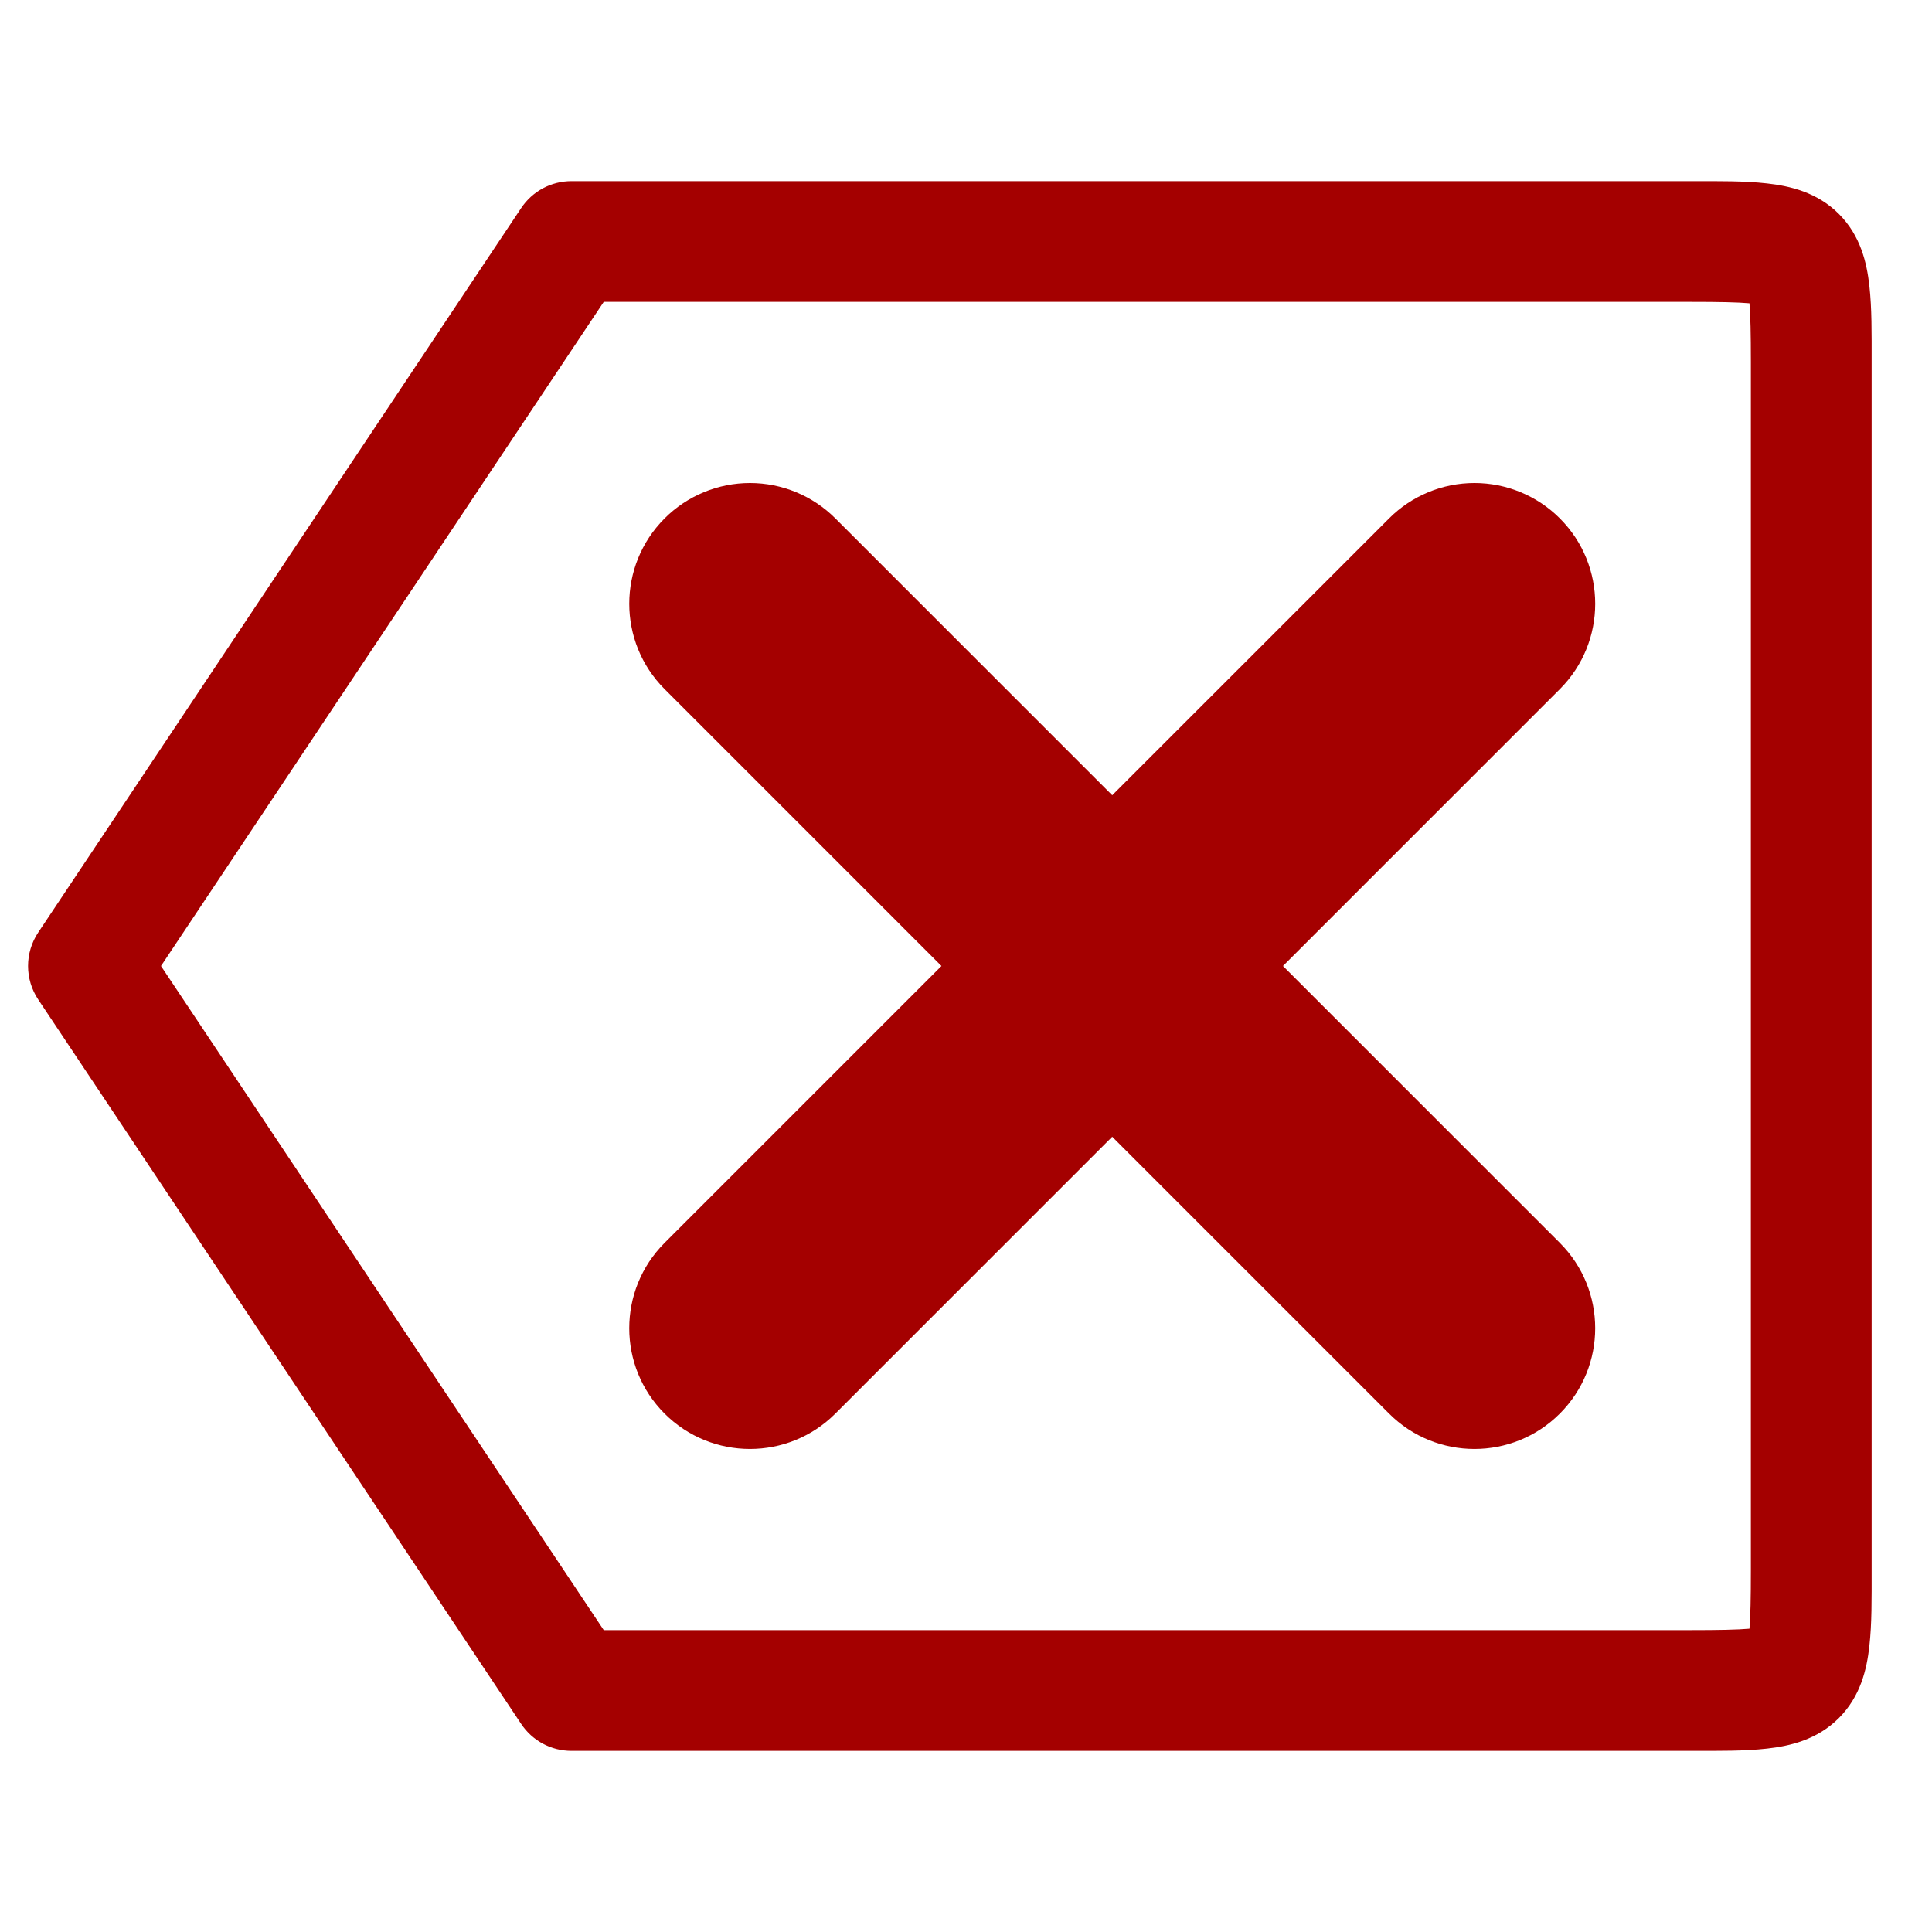
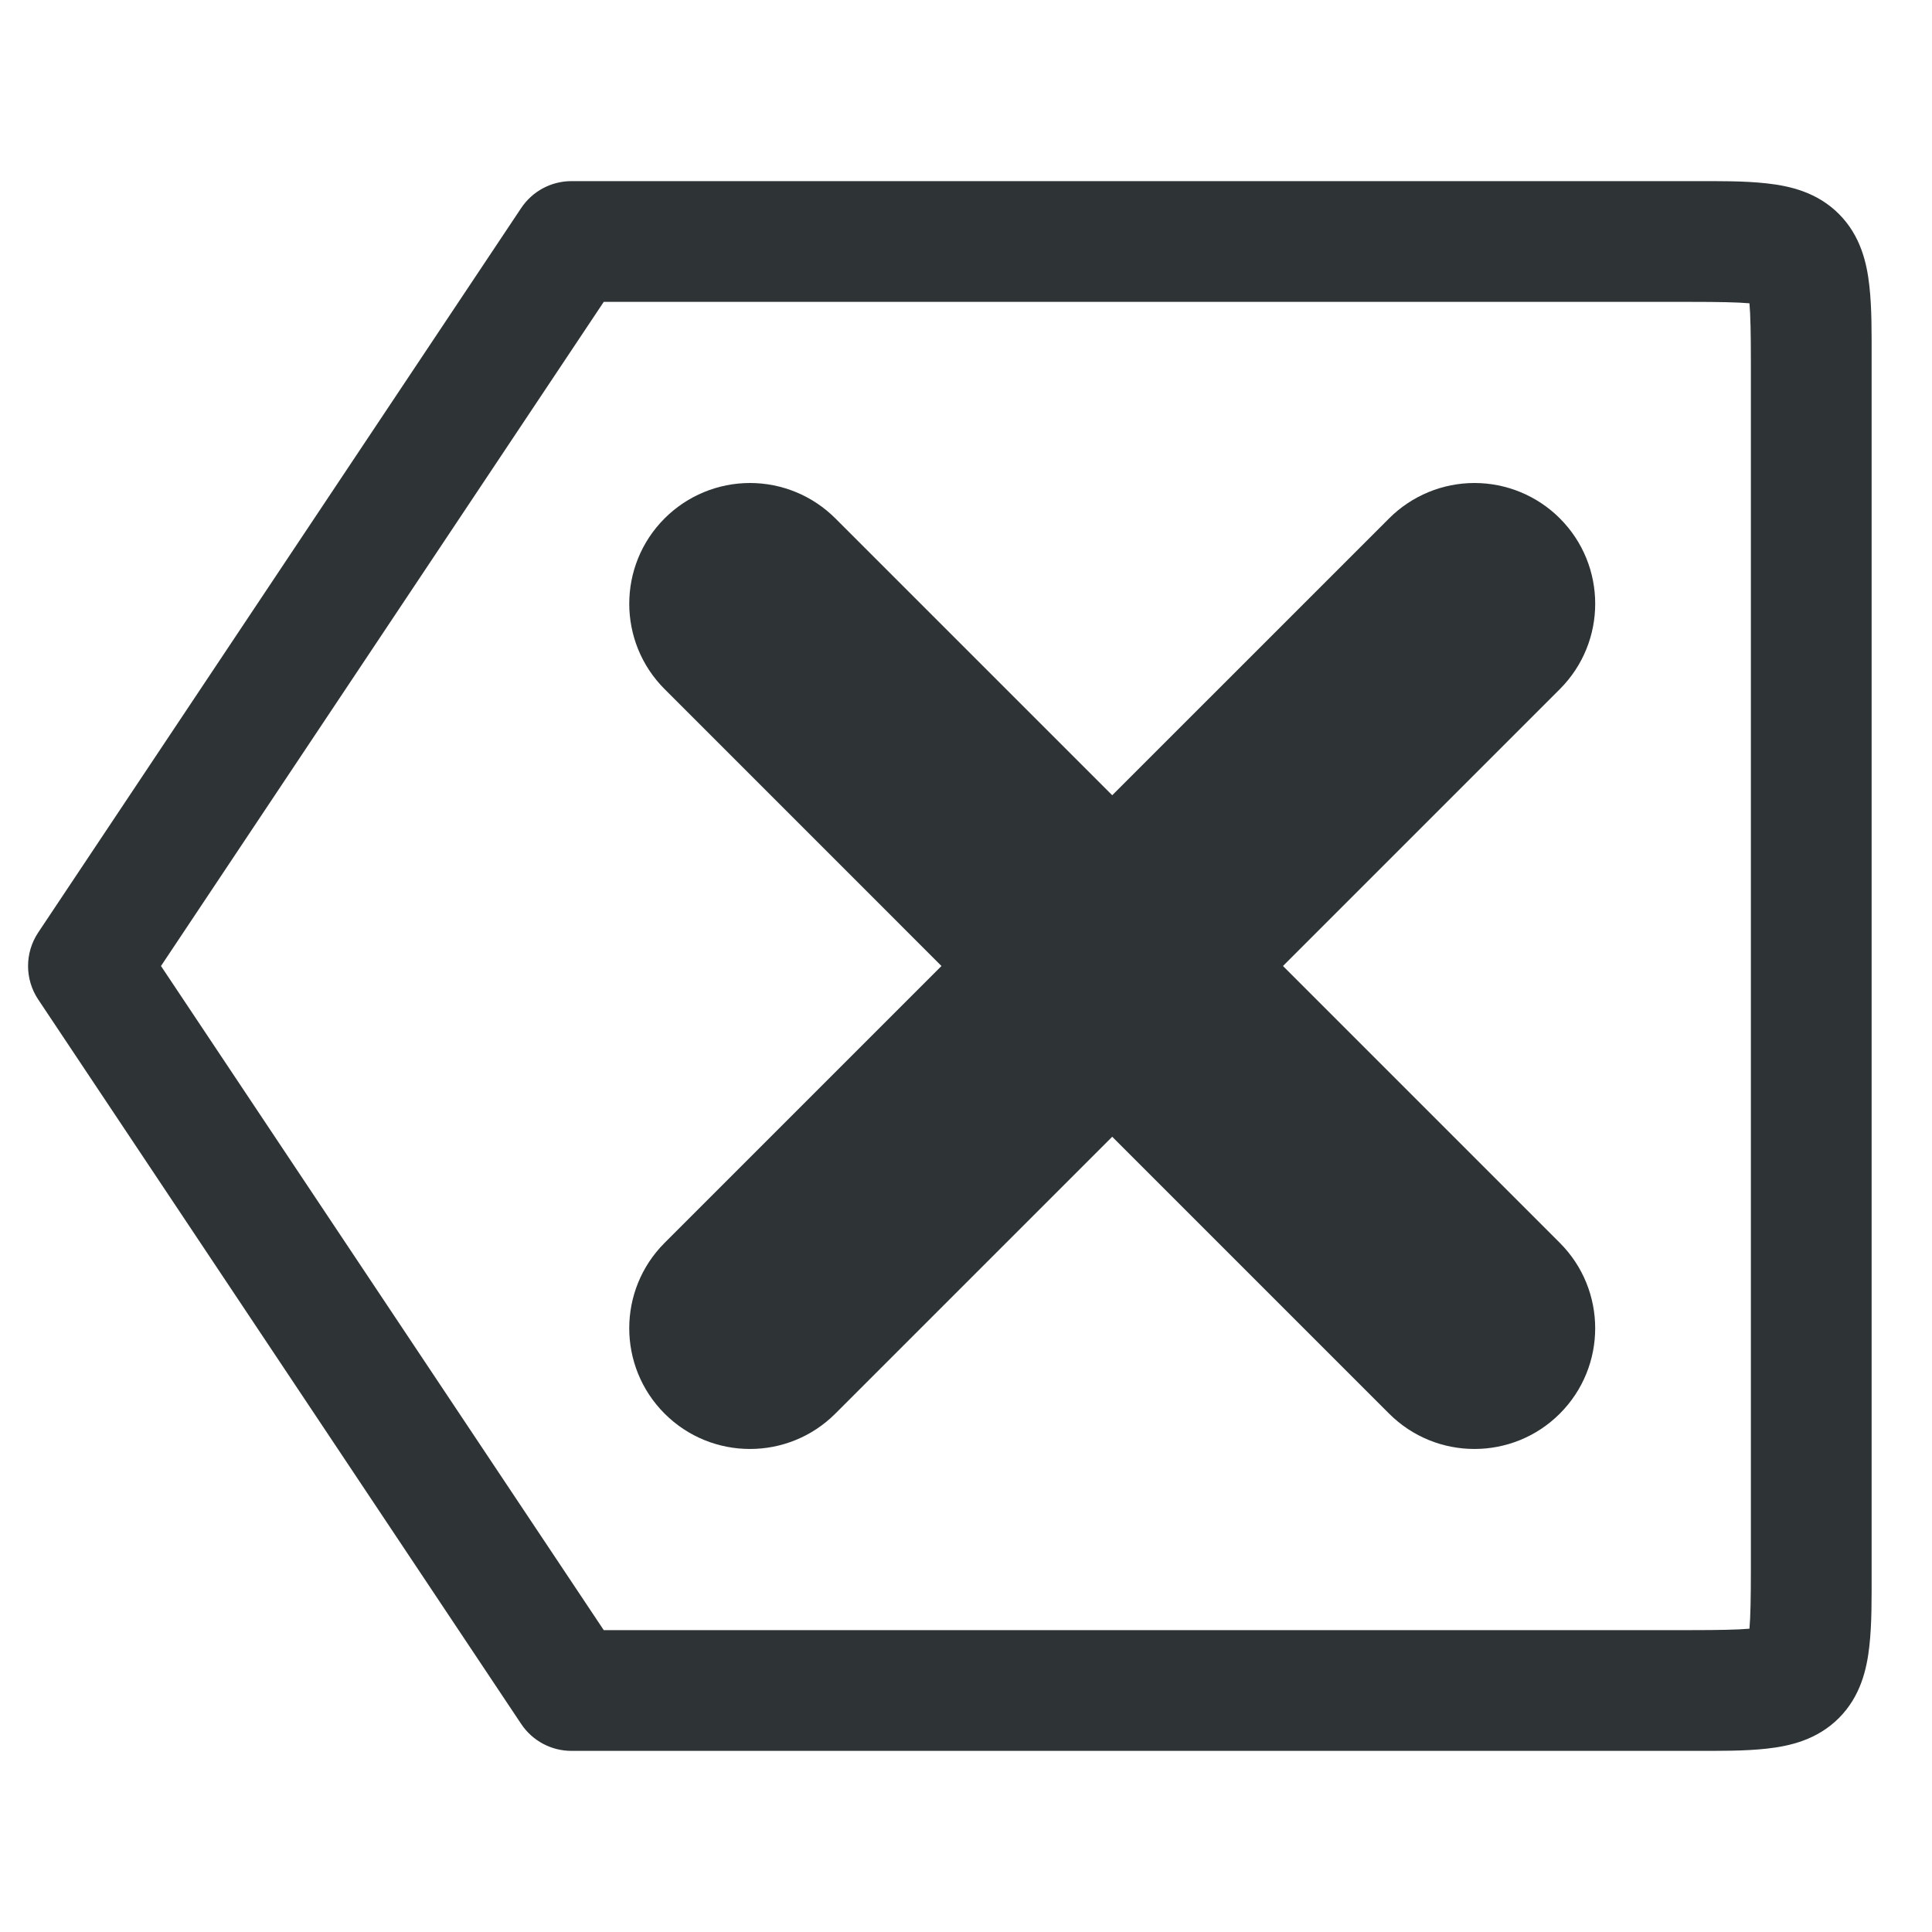
<svg xmlns="http://www.w3.org/2000/svg" width="128" height="128" viewBox="0 0 128 128" version="1.1" id="svg138">
  <defs id="defs135" />
  <g id="layer3" style="display:inline">
-     <path style="color:#000000;fill:#a40000;stroke-linecap:round;stroke-linejoin:round;-inkscape-stroke:none" d="m 37.859,12 c -1.337,1.08e-4 -2.586,0.669 -3.328,1.781 l -32,48 c -0.896,1.344 -0.896,3.094 0,4.438 l 32,48 c 0.742,1.113 1.991,1.781 3.328,1.781 H 112 c 2,0 3.554,0.018 5.066,-0.15 1.513,-0.168 3.319,-0.579 4.762,-2.021 1.443,-1.443 1.853,-3.249 2.021,-4.762 C 124.018,107.554 124,106 124,104 V 24 c 0,-2 0.018,-3.554 -0.15,-5.066 -0.168,-1.513 -0.579,-3.319 -2.021,-4.762 -1.443,-1.443 -3.249,-1.853 -4.762,-2.021 C 115.554,11.982 114,12 112,12 Z M 40,20 h 72 c 1.867,0 3.131,0.025 3.906,0.094 C 115.975,20.869 116,22.133 116,24 v 80 c 0,1.867 -0.025,3.131 -0.094,3.906 C 115.131,107.975 113.867,108 112,108 H 40 L 10.666,64 Z" id="path356" />
-     <path id="path504" style="color:#000000;fill:#a40000;stroke-linecap:round;stroke-linejoin:round;-inkscape-stroke:none" d="m 49.688,32 a 8,8 0 0 0 -5.656,2.344 8,8 0 0 0 0,11.312 L 62.375,64 44.031,82.344 a 8,8 0 0 0 0,11.312 8,8 0 0 0 11.312,0 l 18.344,-18.344 18.344,18.344 a 8,8 0 0 0 11.312,0 8,8 0 0 0 0,-11.312 L 85,64 103.344,45.656 a 8,8 0 0 0 0,-11.312 8,8 0 0 0 -5.656,-2.344 8,8 0 0 0 -5.656,2.344 L 73.688,52.687 55.344,34.344 a 8,8 0 0 0 -5.656,-2.344 z" />
+     <path style="color:#000000;fill:#2e3436;stroke-linecap:round;stroke-linejoin:round;-inkscape-stroke:none" d="m 37.859,12 c -1.337,1.08e-4 -2.586,0.669 -3.328,1.781 l -32,48 c -0.896,1.344 -0.896,3.094 0,4.438 l 32,48 c 0.742,1.113 1.991,1.781 3.328,1.781 H 112 c 2,0 3.554,0.018 5.066,-0.15 1.513,-0.168 3.319,-0.579 4.762,-2.021 1.443,-1.443 1.853,-3.249 2.021,-4.762 C 124.018,107.554 124,106 124,104 V 24 c 0,-2 0.018,-3.554 -0.15,-5.066 -0.168,-1.513 -0.579,-3.319 -2.021,-4.762 -1.443,-1.443 -3.249,-1.853 -4.762,-2.021 C 115.554,11.982 114,12 112,12 Z M 40,20 h 72 c 1.867,0 3.131,0.025 3.906,0.094 C 115.975,20.869 116,22.133 116,24 v 80 c 0,1.867 -0.025,3.131 -0.094,3.906 C 115.131,107.975 113.867,108 112,108 H 40 L 10.666,64 Z" id="path356" />
+     <path id="path504" style="color:#000000;fill:#2e3436;stroke-linecap:round;stroke-linejoin:round;-inkscape-stroke:none" d="m 49.688,32 a 8,8 0 0 0 -5.656,2.344 8,8 0 0 0 0,11.312 L 62.375,64 44.031,82.344 a 8,8 0 0 0 0,11.312 8,8 0 0 0 11.312,0 l 18.344,-18.344 18.344,18.344 a 8,8 0 0 0 11.312,0 8,8 0 0 0 0,-11.312 L 85,64 103.344,45.656 a 8,8 0 0 0 0,-11.312 8,8 0 0 0 -5.656,-2.344 8,8 0 0 0 -5.656,2.344 L 73.688,52.687 55.344,34.344 a 8,8 0 0 0 -5.656,-2.344 z" />
  </g>
  <g id="layer1" />
</svg>
